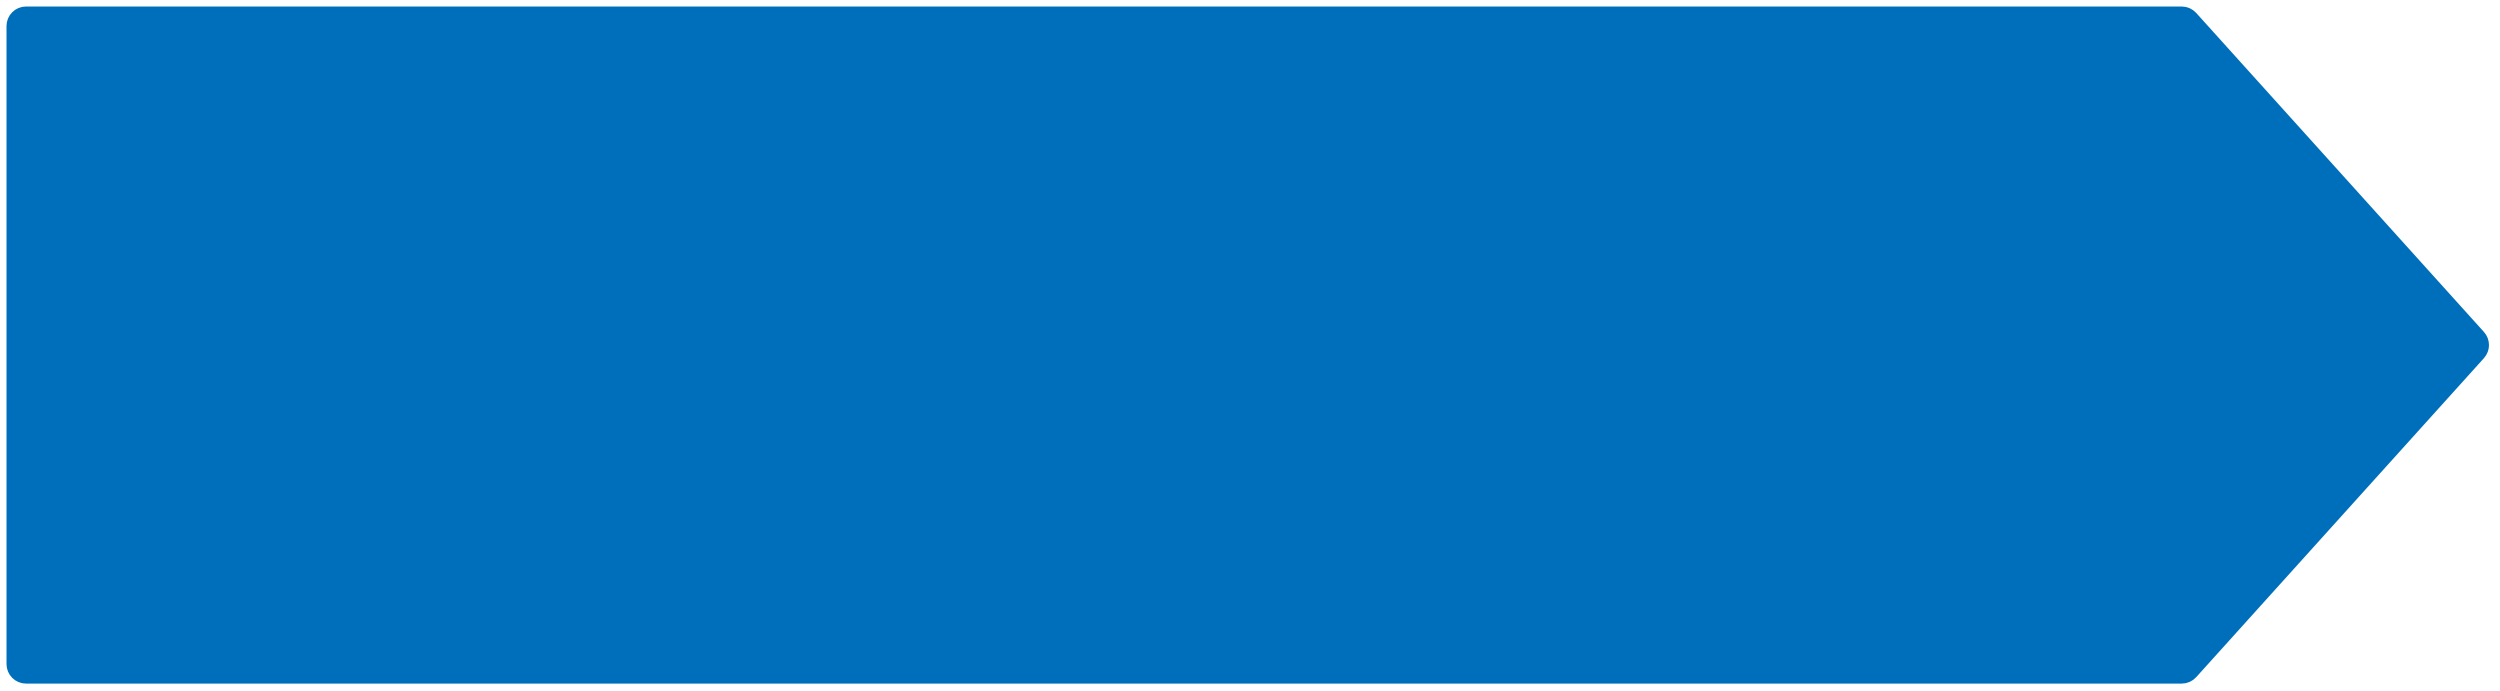
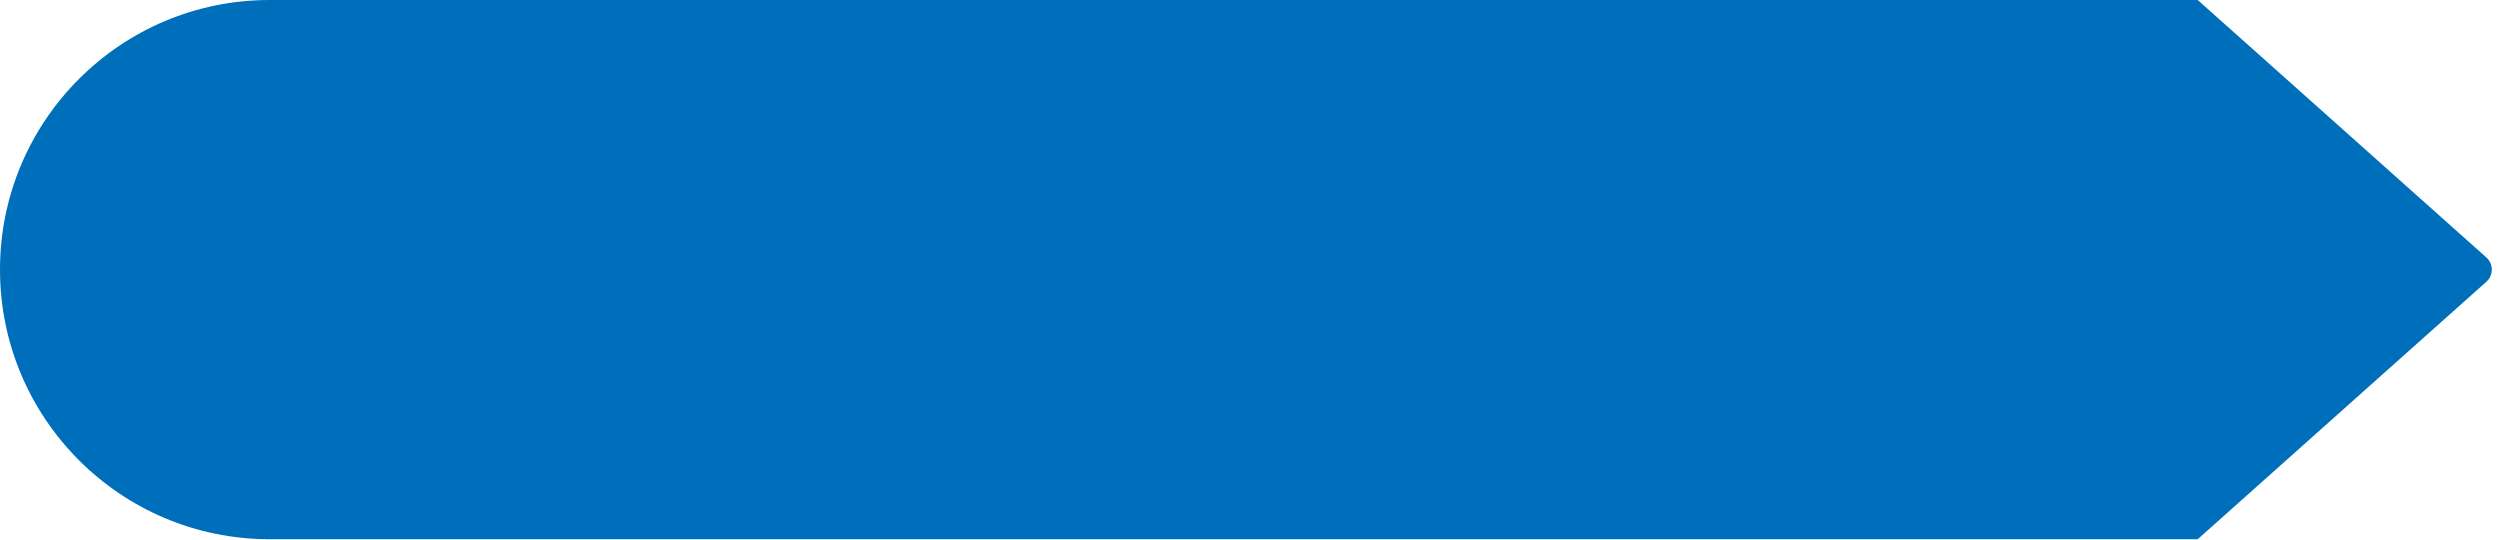
- <svg xmlns="http://www.w3.org/2000/svg" width="192" height="53" viewBox="0 0 192 53" fill="none">
-   <path d="M167.555 1H2C1.448 1 1 1.448 1 2V51C1 51.552 1.448 52 2 52H167.555C167.838 52 168.108 51.88 168.298 51.67L190.396 27.17C190.739 26.789 190.739 26.211 190.396 25.83L168.298 1.33C168.108 1.12 167.838 1 167.555 1Z" fill="#006FBB" stroke="#006FBB" />
+ <svg xmlns="http://www.w3.org/2000/svg" width="153" height="33" viewBox="0 0 153 33" fill="none">
+   <path d="M134.5 0H16.5C7.387 0 0 7.387 0 16.5C0 25.613 7.387 33 16.5 33H134.5L152.163 17.246C152.609 16.849 152.609 16.151 152.163 15.754L134.5 0Z" fill="#006FBB" />
</svg>
